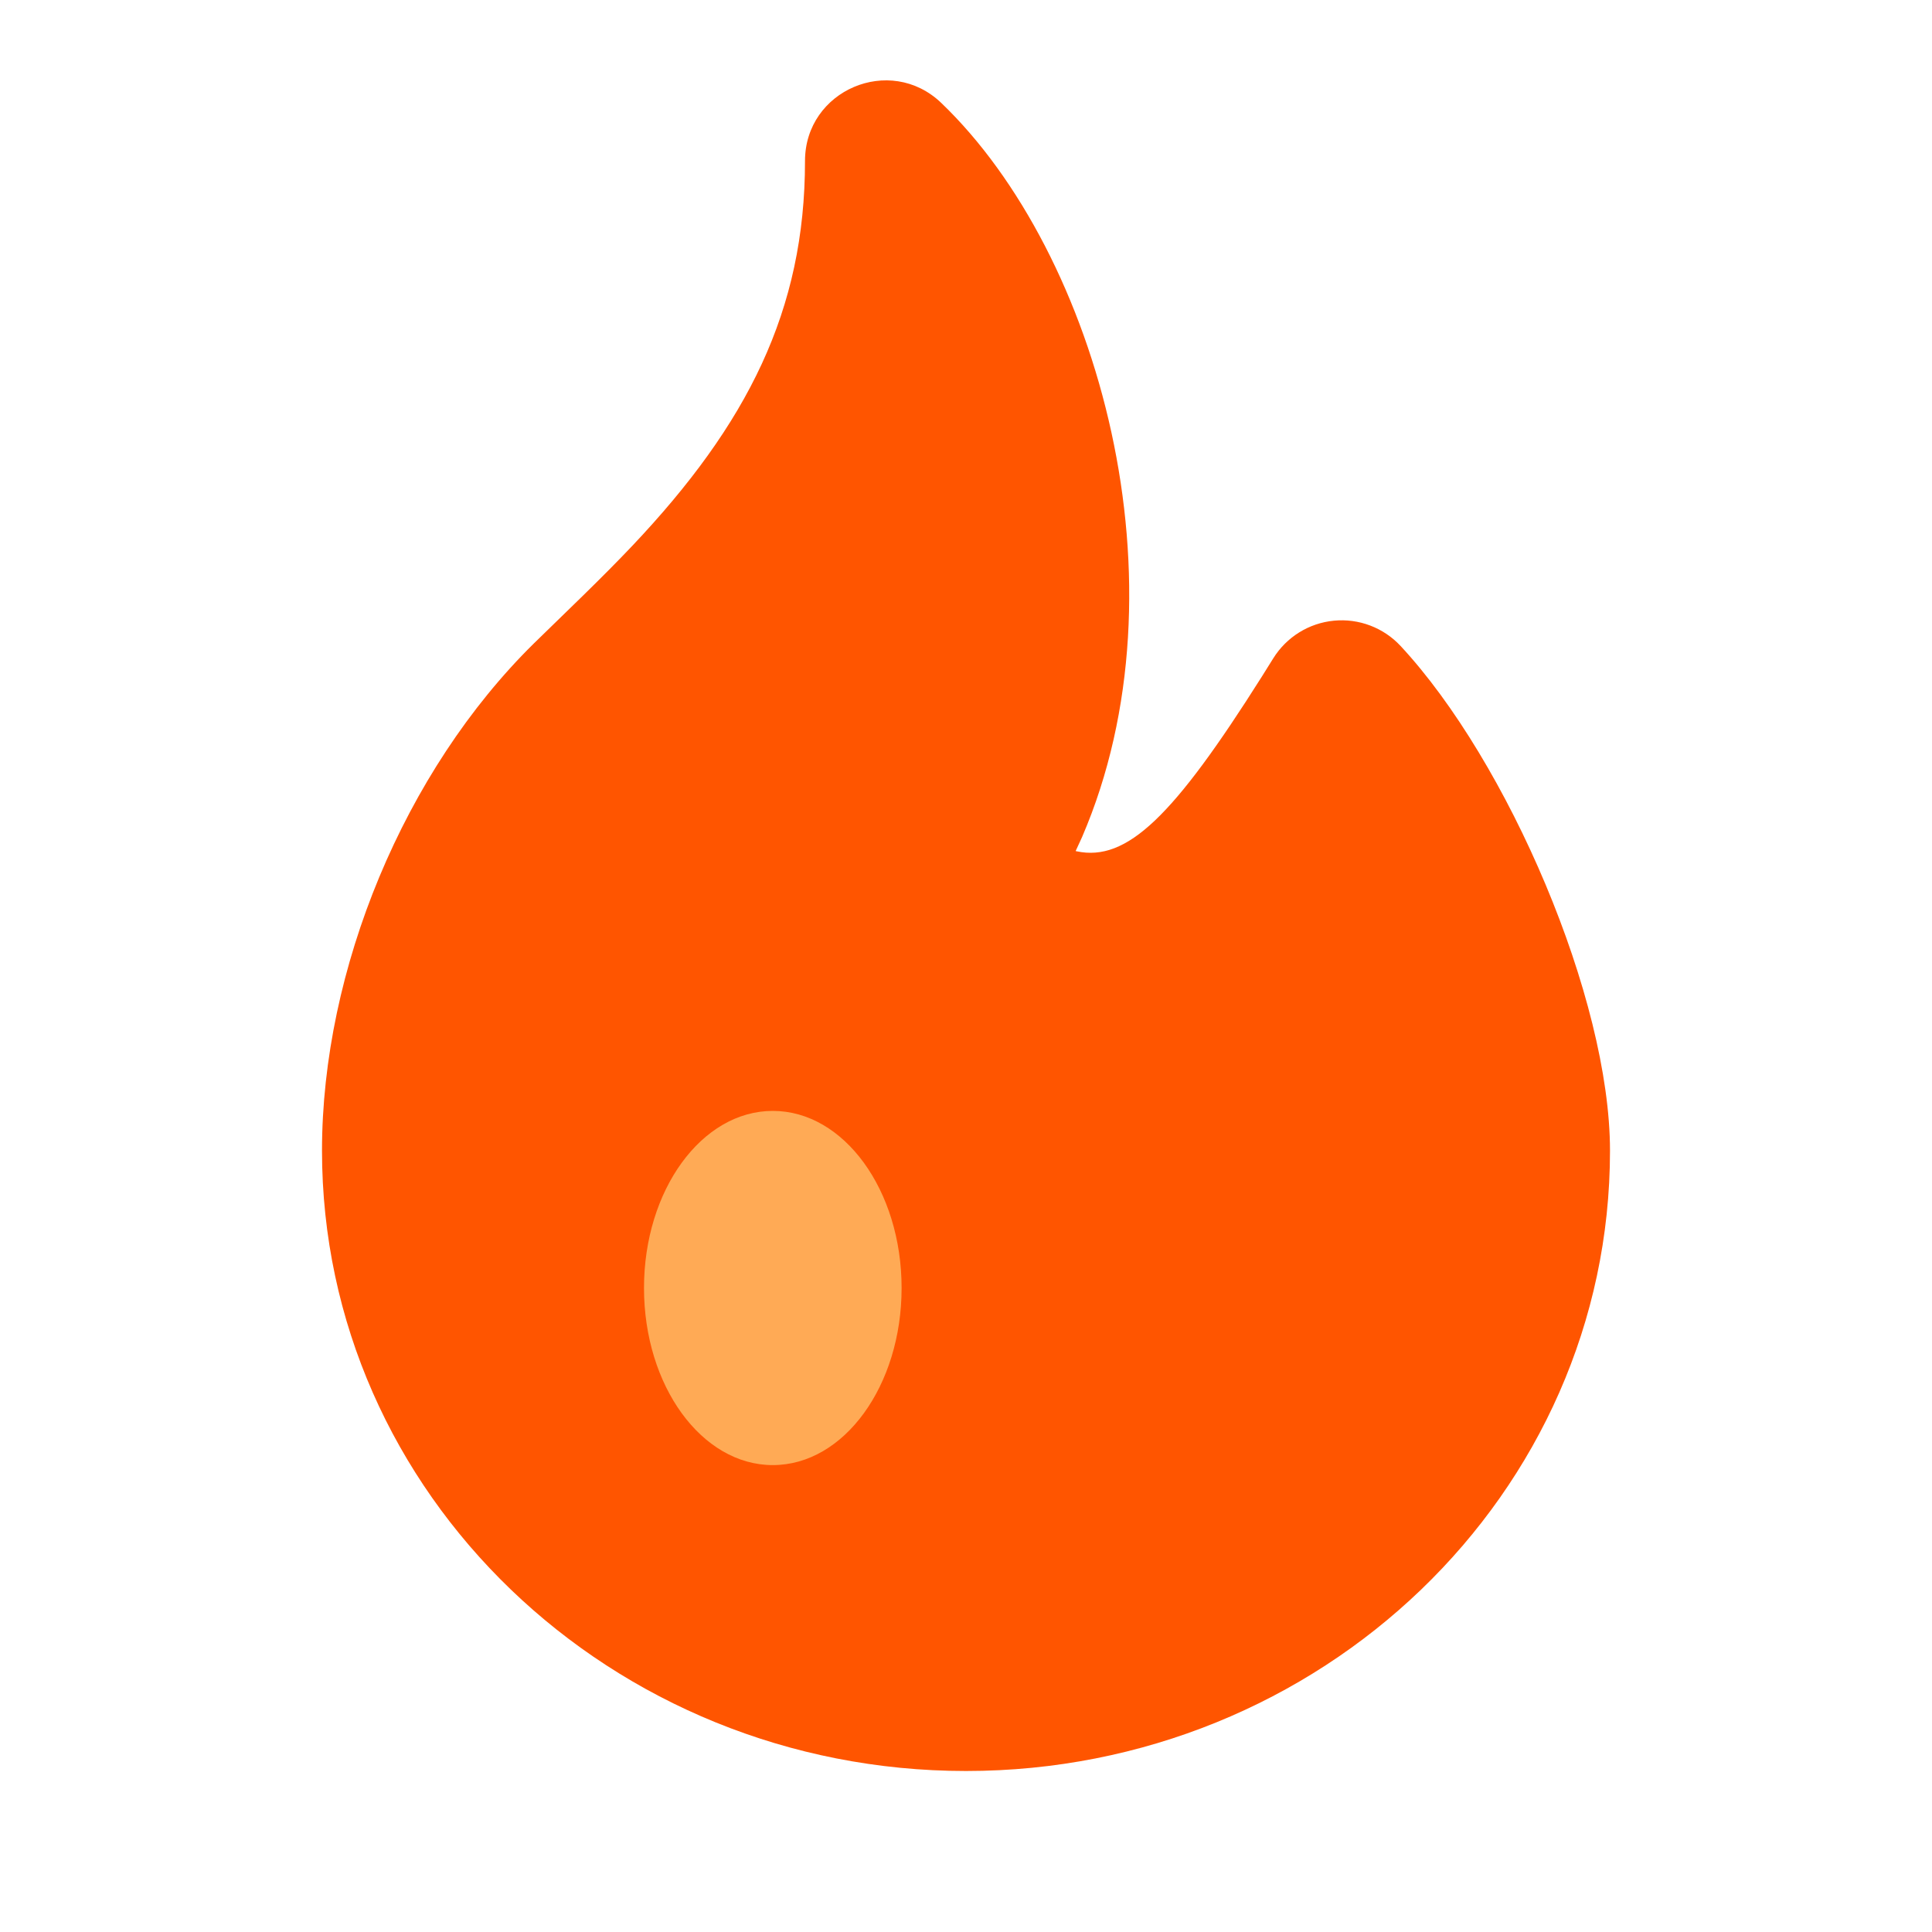
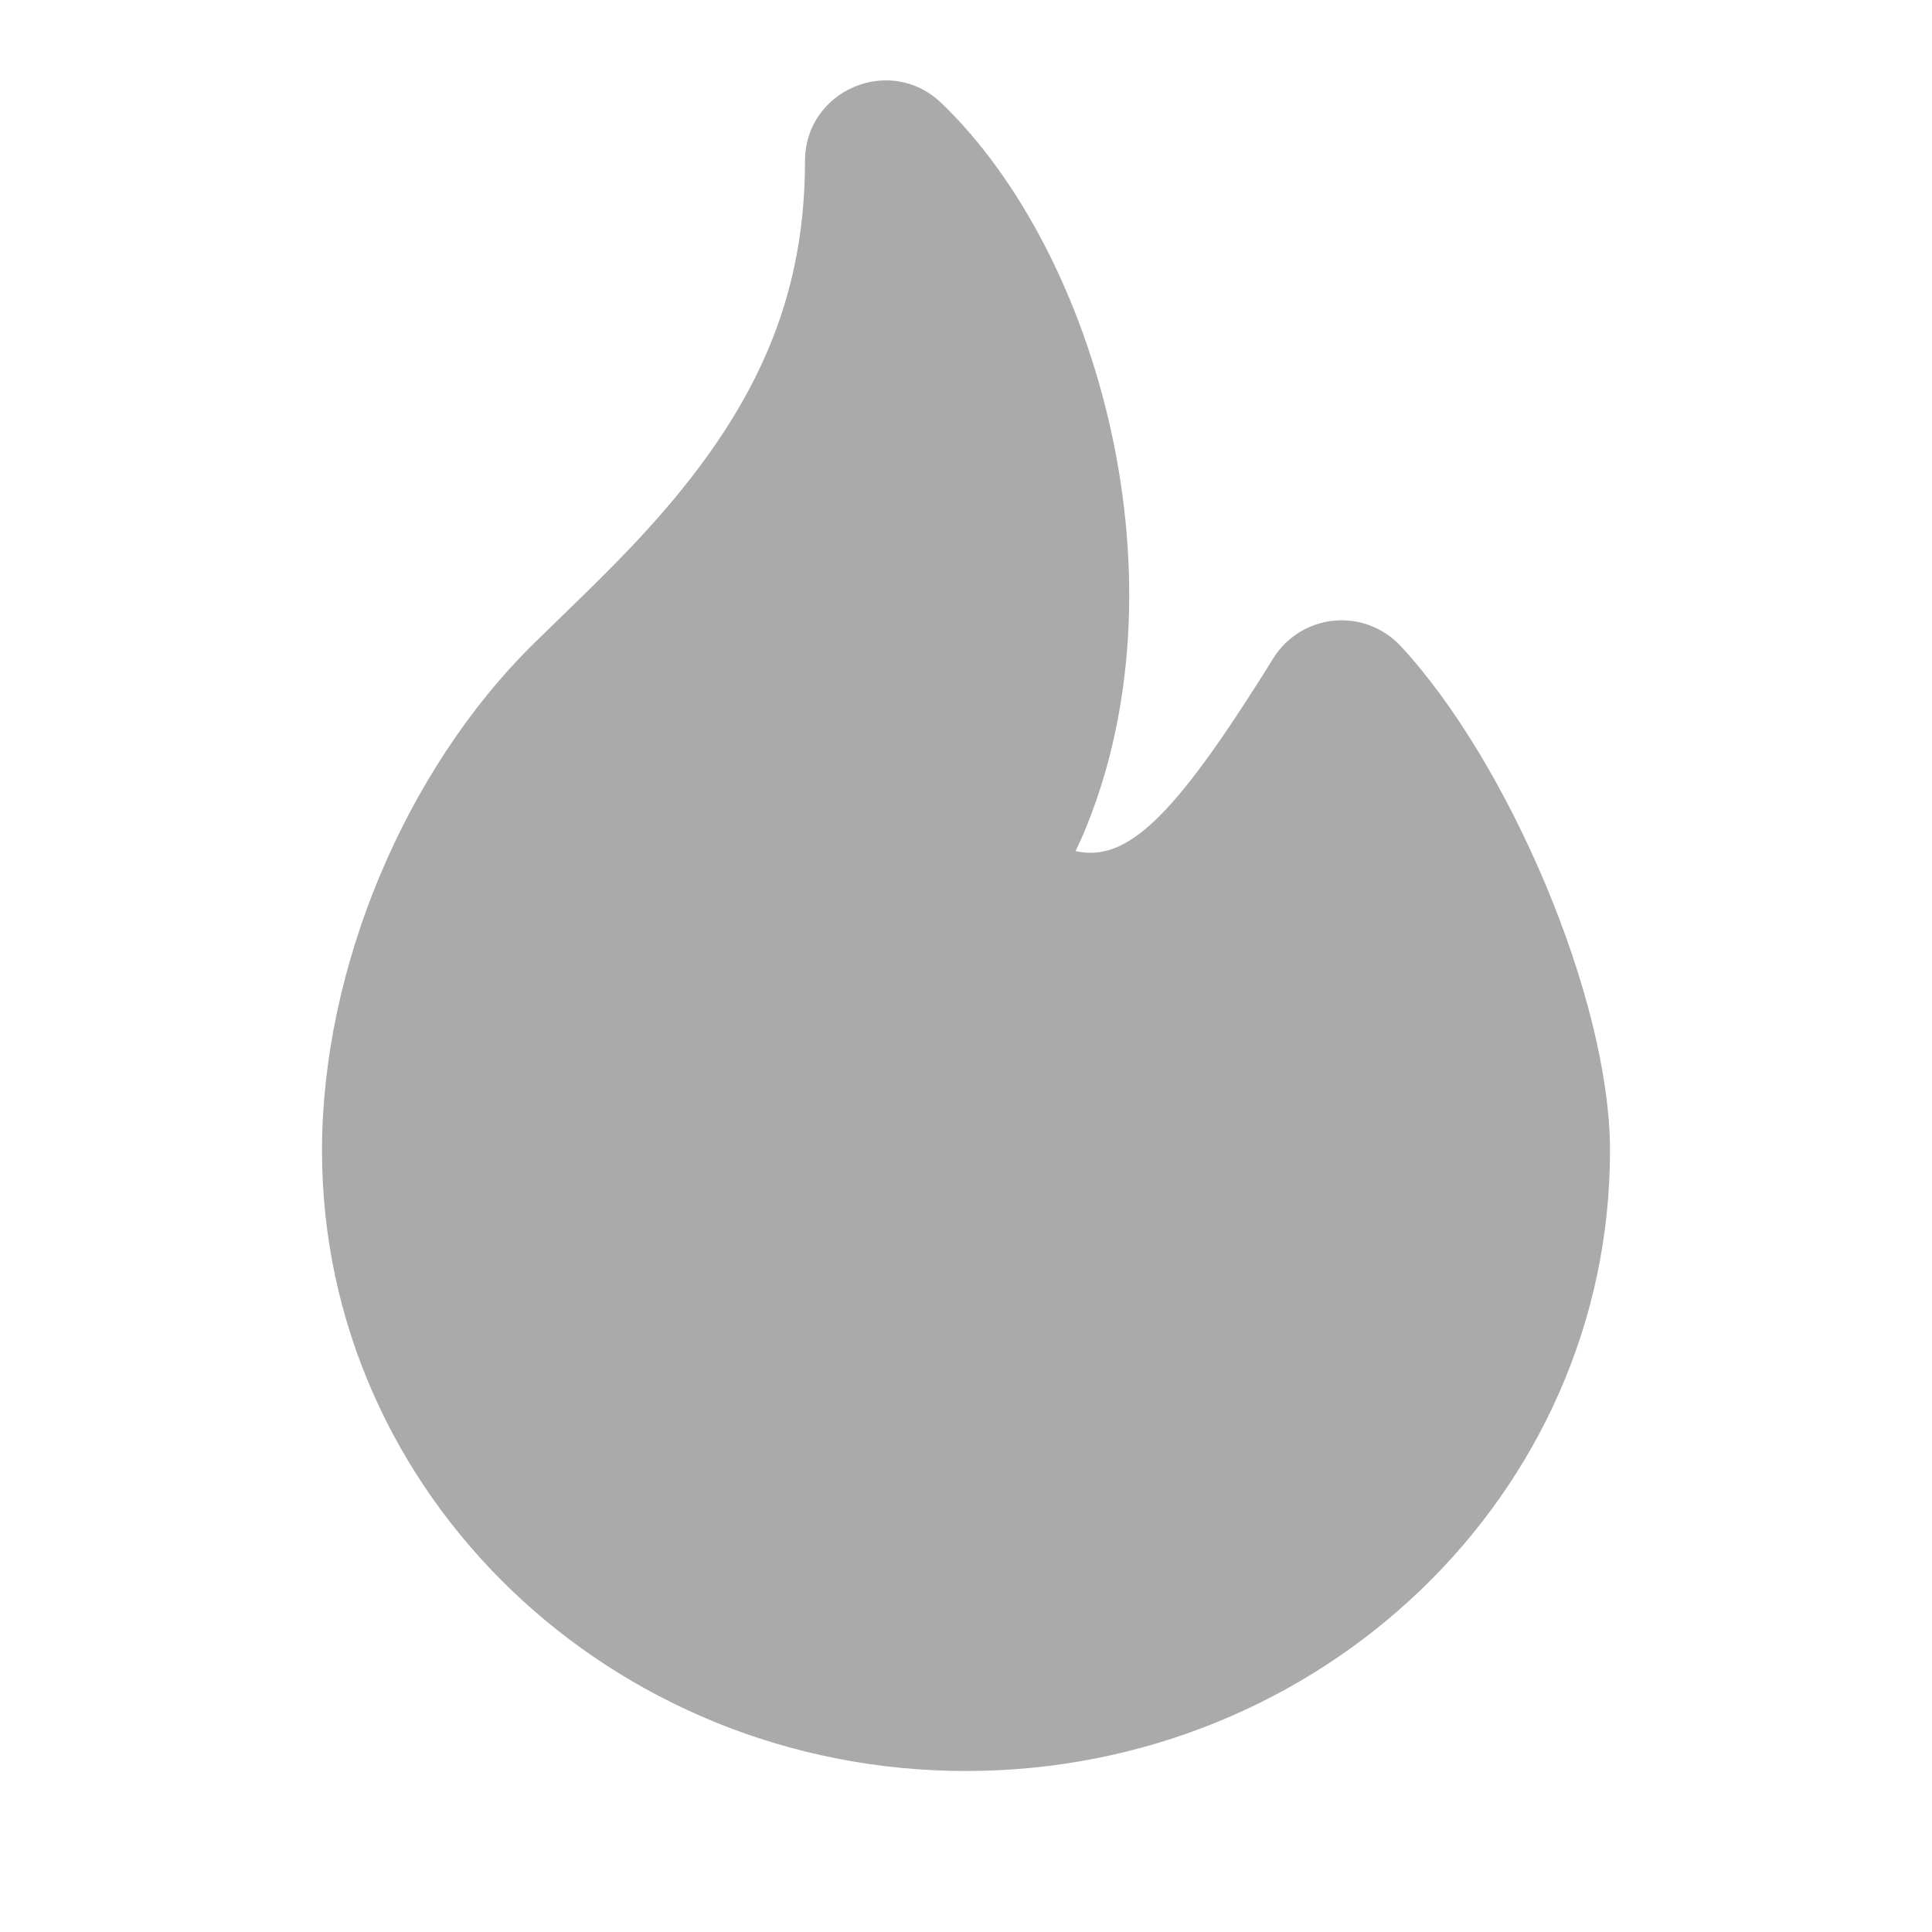
<svg xmlns="http://www.w3.org/2000/svg" width="24" height="24" viewBox="0 0 24 24">
-   <path fill="#FF5500" d="M10 2c0 -.88 1.056 -1.331 1.692 -.722c1.958 1.876 3.096 5.995 1.75 9.12l-.08 .174l.012 .003c.625 .133 1.203 -.43 2.303 -2.173l.14 -.224a1 1 0 0 1 1.582 -.153c1.334 1.435 2.601 4.377 2.601 6.27c0 4.265 -3.591 7.705 -8 7.705s-8 -3.44 -8 -7.706c0 -2.252 1.022 -4.716 2.632 -6.301l.605 -.589c.241 -.236 .434 -.43 .618 -.624c1.43 -1.512 2.145 -2.924 2.145 -4.78" />
-   <ellipse cx="9.6" cy="16" rx="1.6" ry="2.2" fill="#FFAA55" />
+   <path fill="#AAAAAA" d="M10 2c0 -.88 1.056 -1.331 1.692 -.722c1.958 1.876 3.096 5.995 1.75 9.12l-.08 .174l.012 .003c.625 .133 1.203 -.43 2.303 -2.173l.14 -.224a1 1 0 0 1 1.582 -.153c1.334 1.435 2.601 4.377 2.601 6.27c0 4.265 -3.591 7.705 -8 7.705s-8 -3.44 -8 -7.706c0 -2.252 1.022 -4.716 2.632 -6.301l.605 -.589c.241 -.236 .434 -.43 .618 -.624c1.43 -1.512 2.145 -2.924 2.145 -4.78" />
+   <ellipse cx="9.6" cy="16" rx="1.6" ry="2.2" fill="#AAAAAA" />
</svg>
